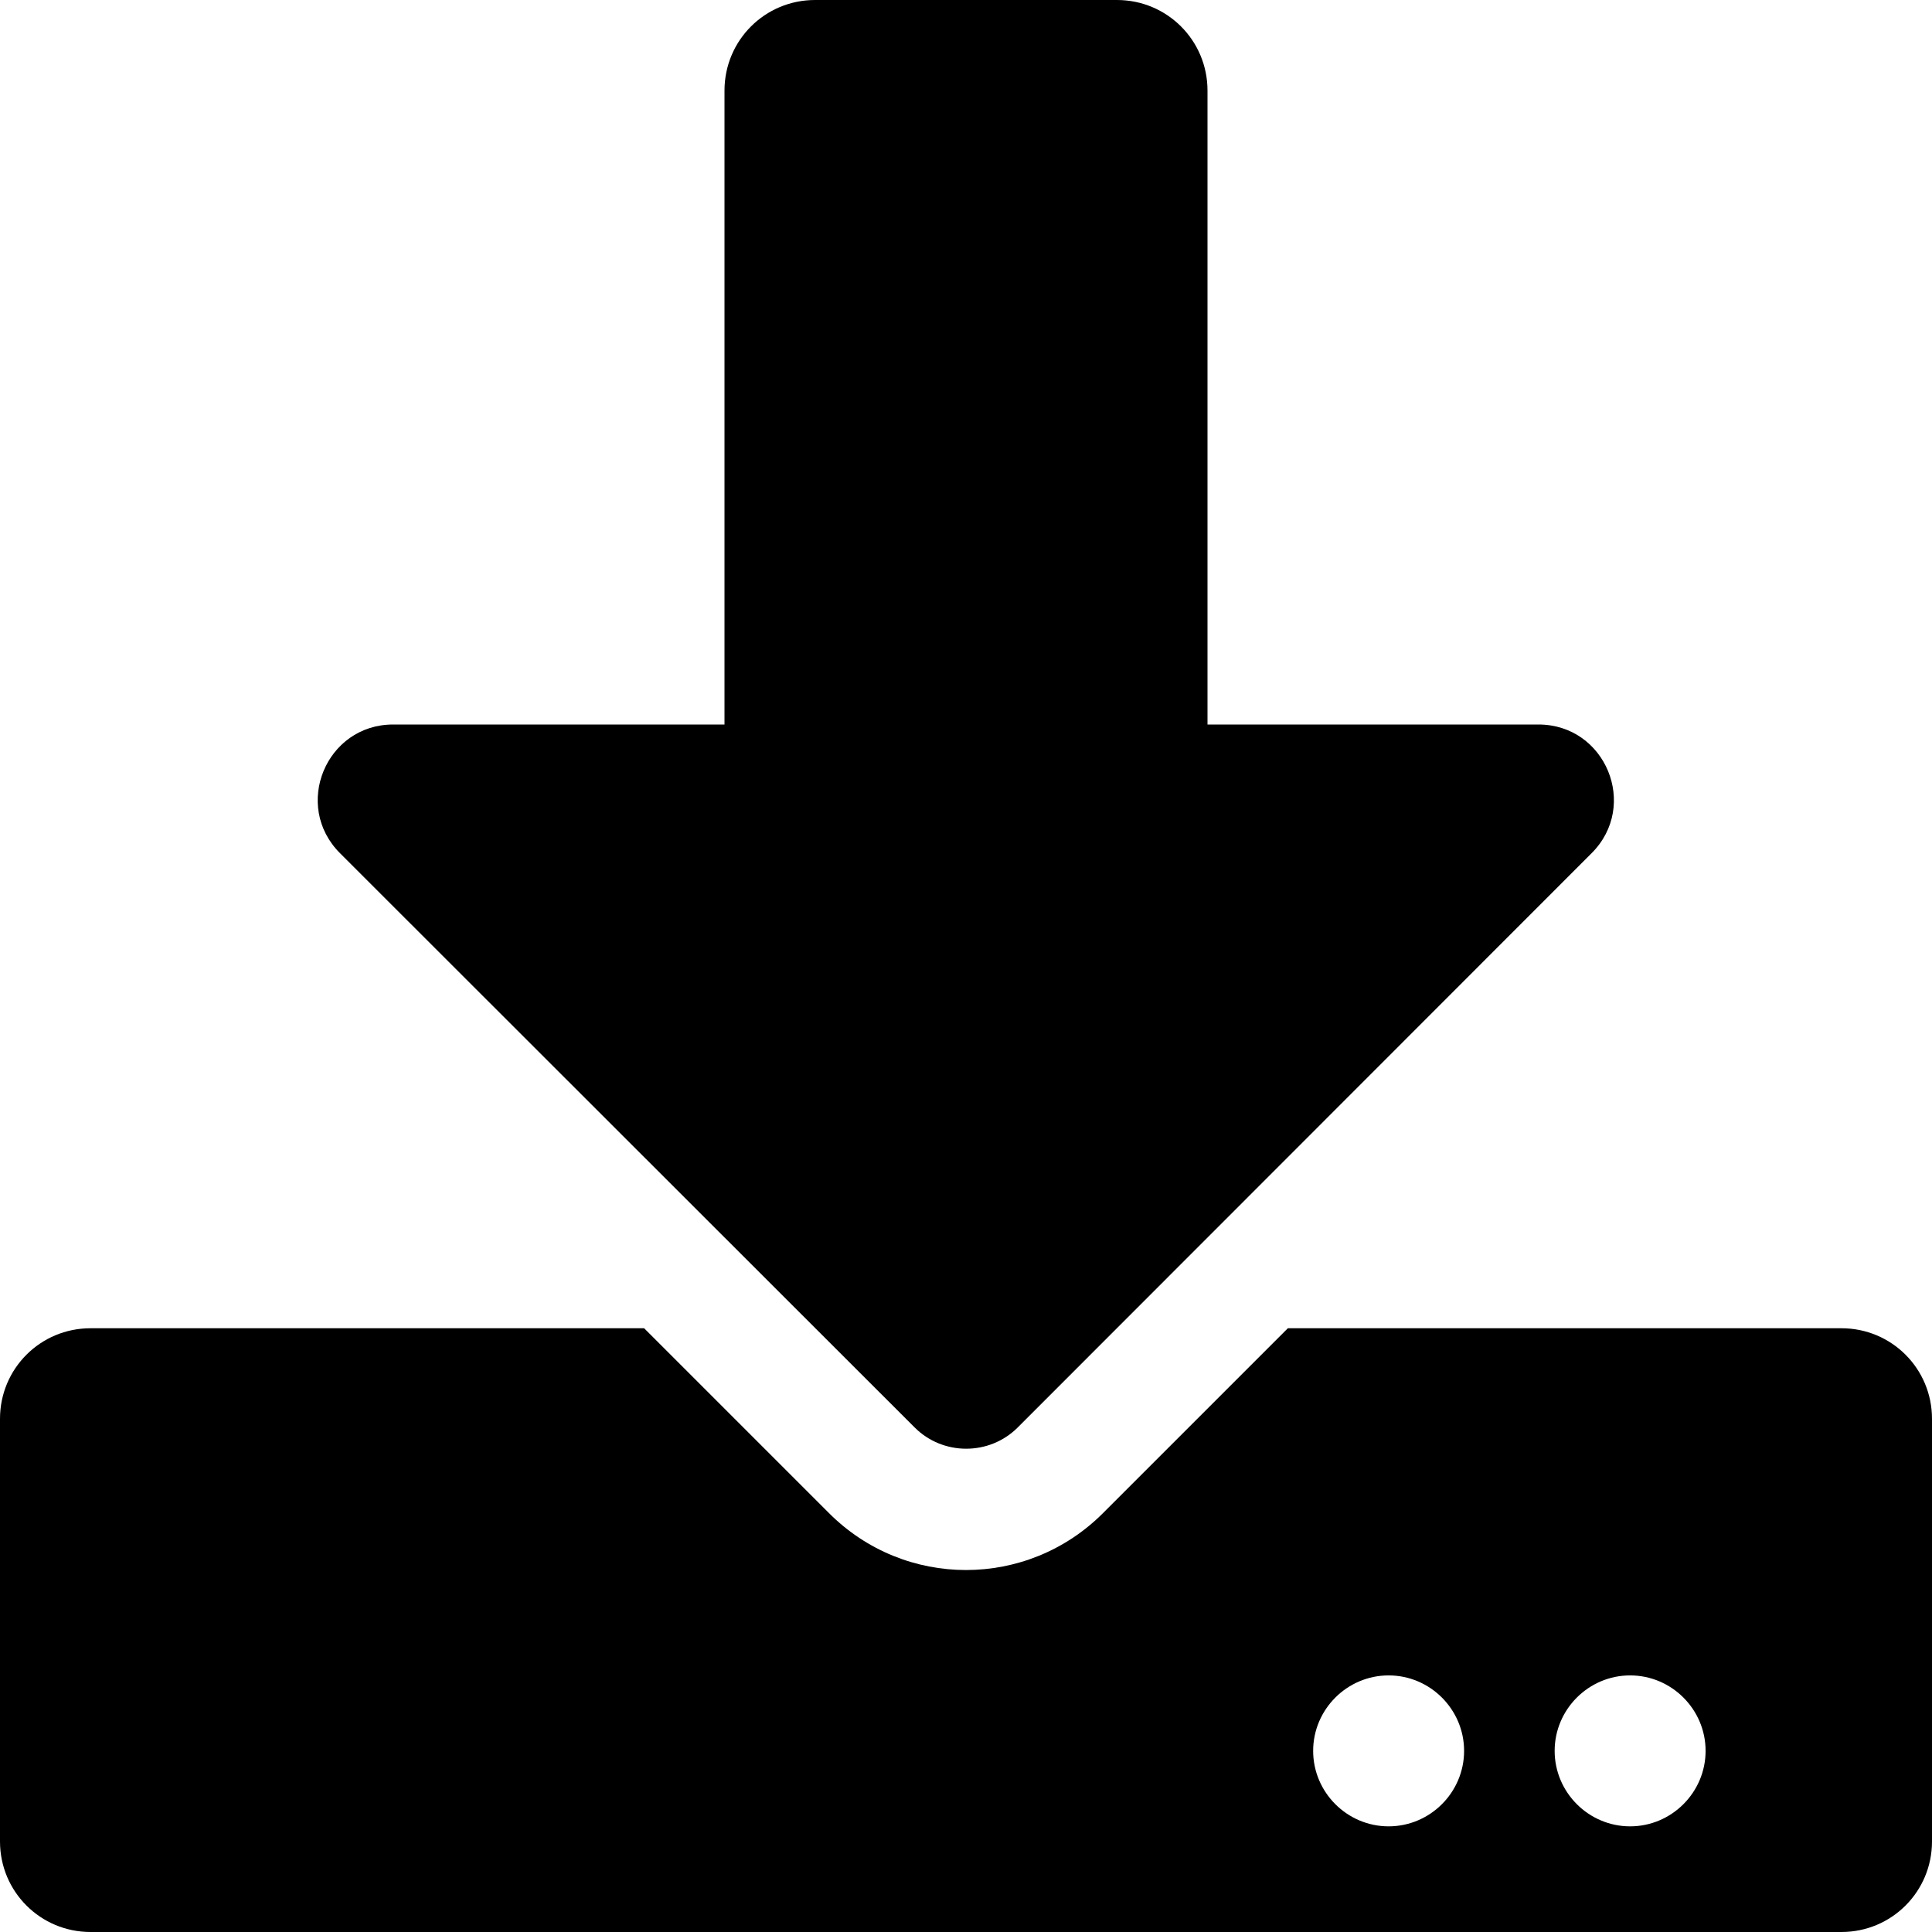
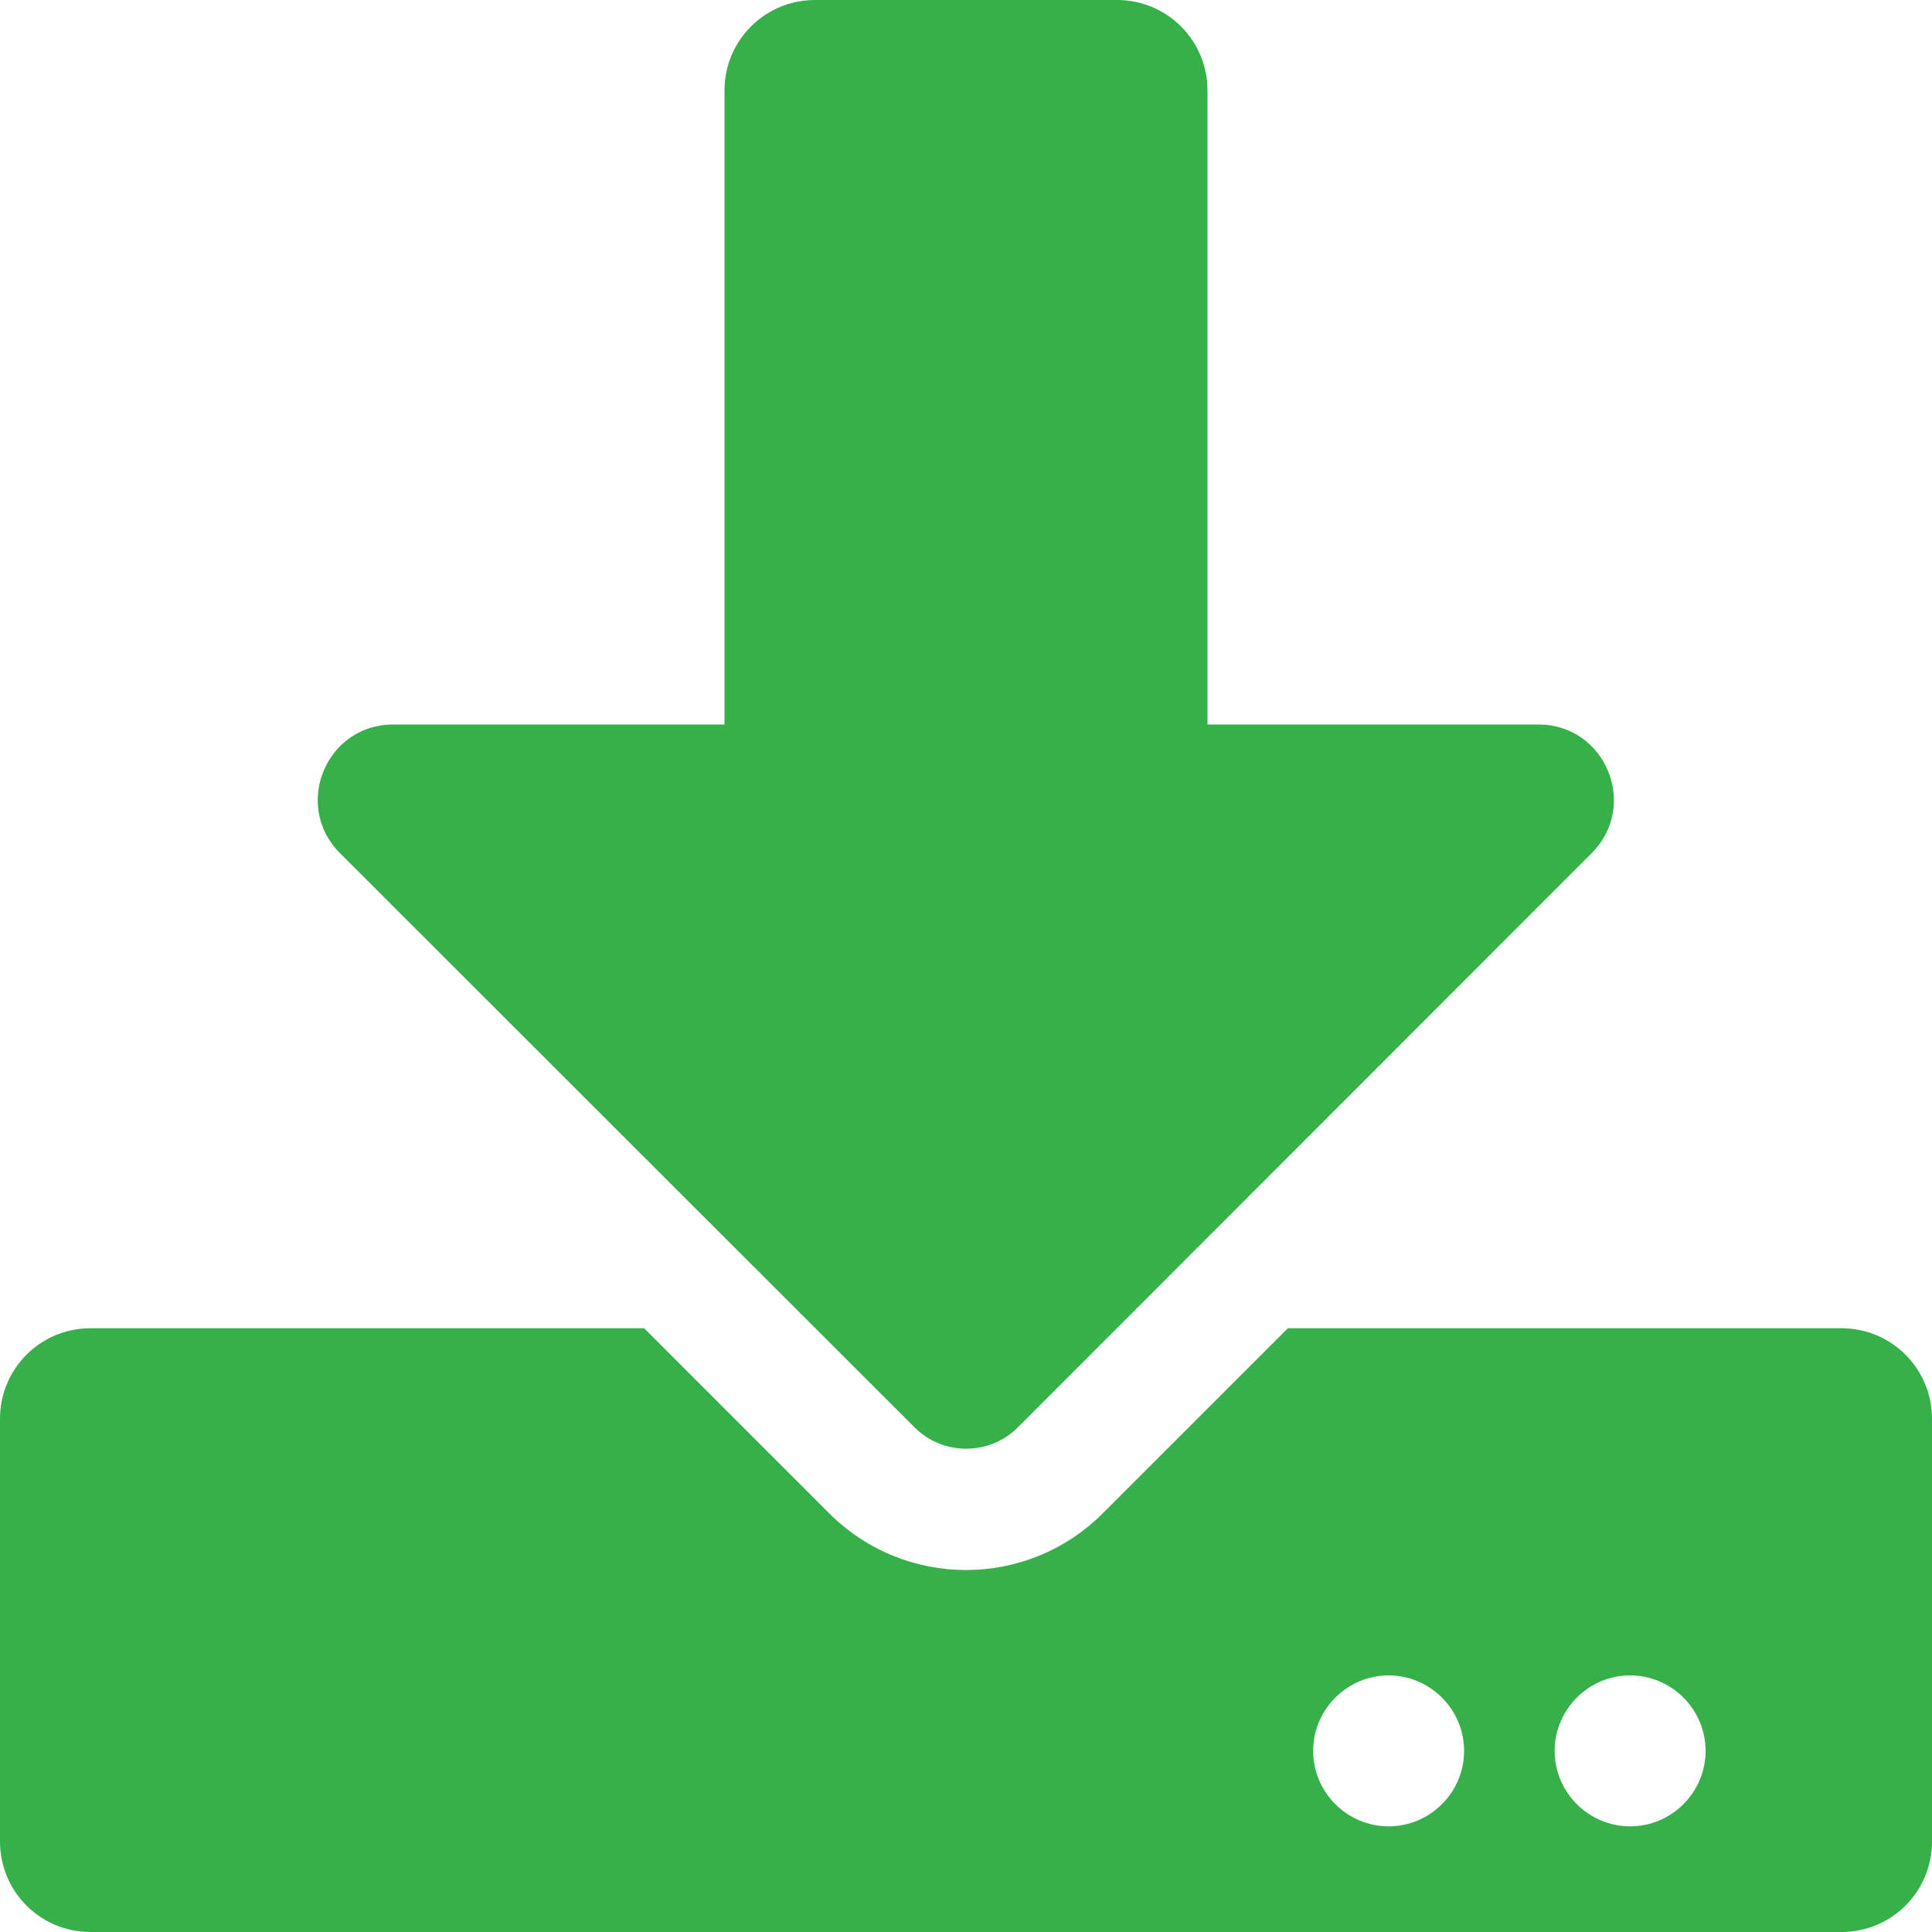
- <svg xmlns="http://www.w3.org/2000/svg" viewBox="0 0 512 512">
+ <svg xmlns="http://www.w3.org/2000/svg" viewBox="0 0 512 512" fill="#36b049">
  <path d="M216 0h80c13.3 0 24 10.7 24 24v168h87.7c17.8 0 26.7 21.5 14.1 34.1L269.7 378.3c-7.5 7.5-19.8 7.5-27.3 0L90.1 226.1c-12.6-12.6-3.7-34.1 14.1-34.1H192V24c0-13.3 10.7-24 24-24zm296 376v112c0 13.3-10.7 24-24 24H24c-13.3 0-24-10.7-24-24V376c0-13.3 10.7-24 24-24h146.7l49 49c20.1 20.1 52.5 20.1 72.6 0l49-49H488c13.3 0 24 10.7 24 24zm-124 88c0-11-9-20-20-20s-20 9-20 20 9 20 20 20 20-9 20-20zm64 0c0-11-9-20-20-20s-20 9-20 20 9 20 20 20 20-9 20-20z" />
</svg>
